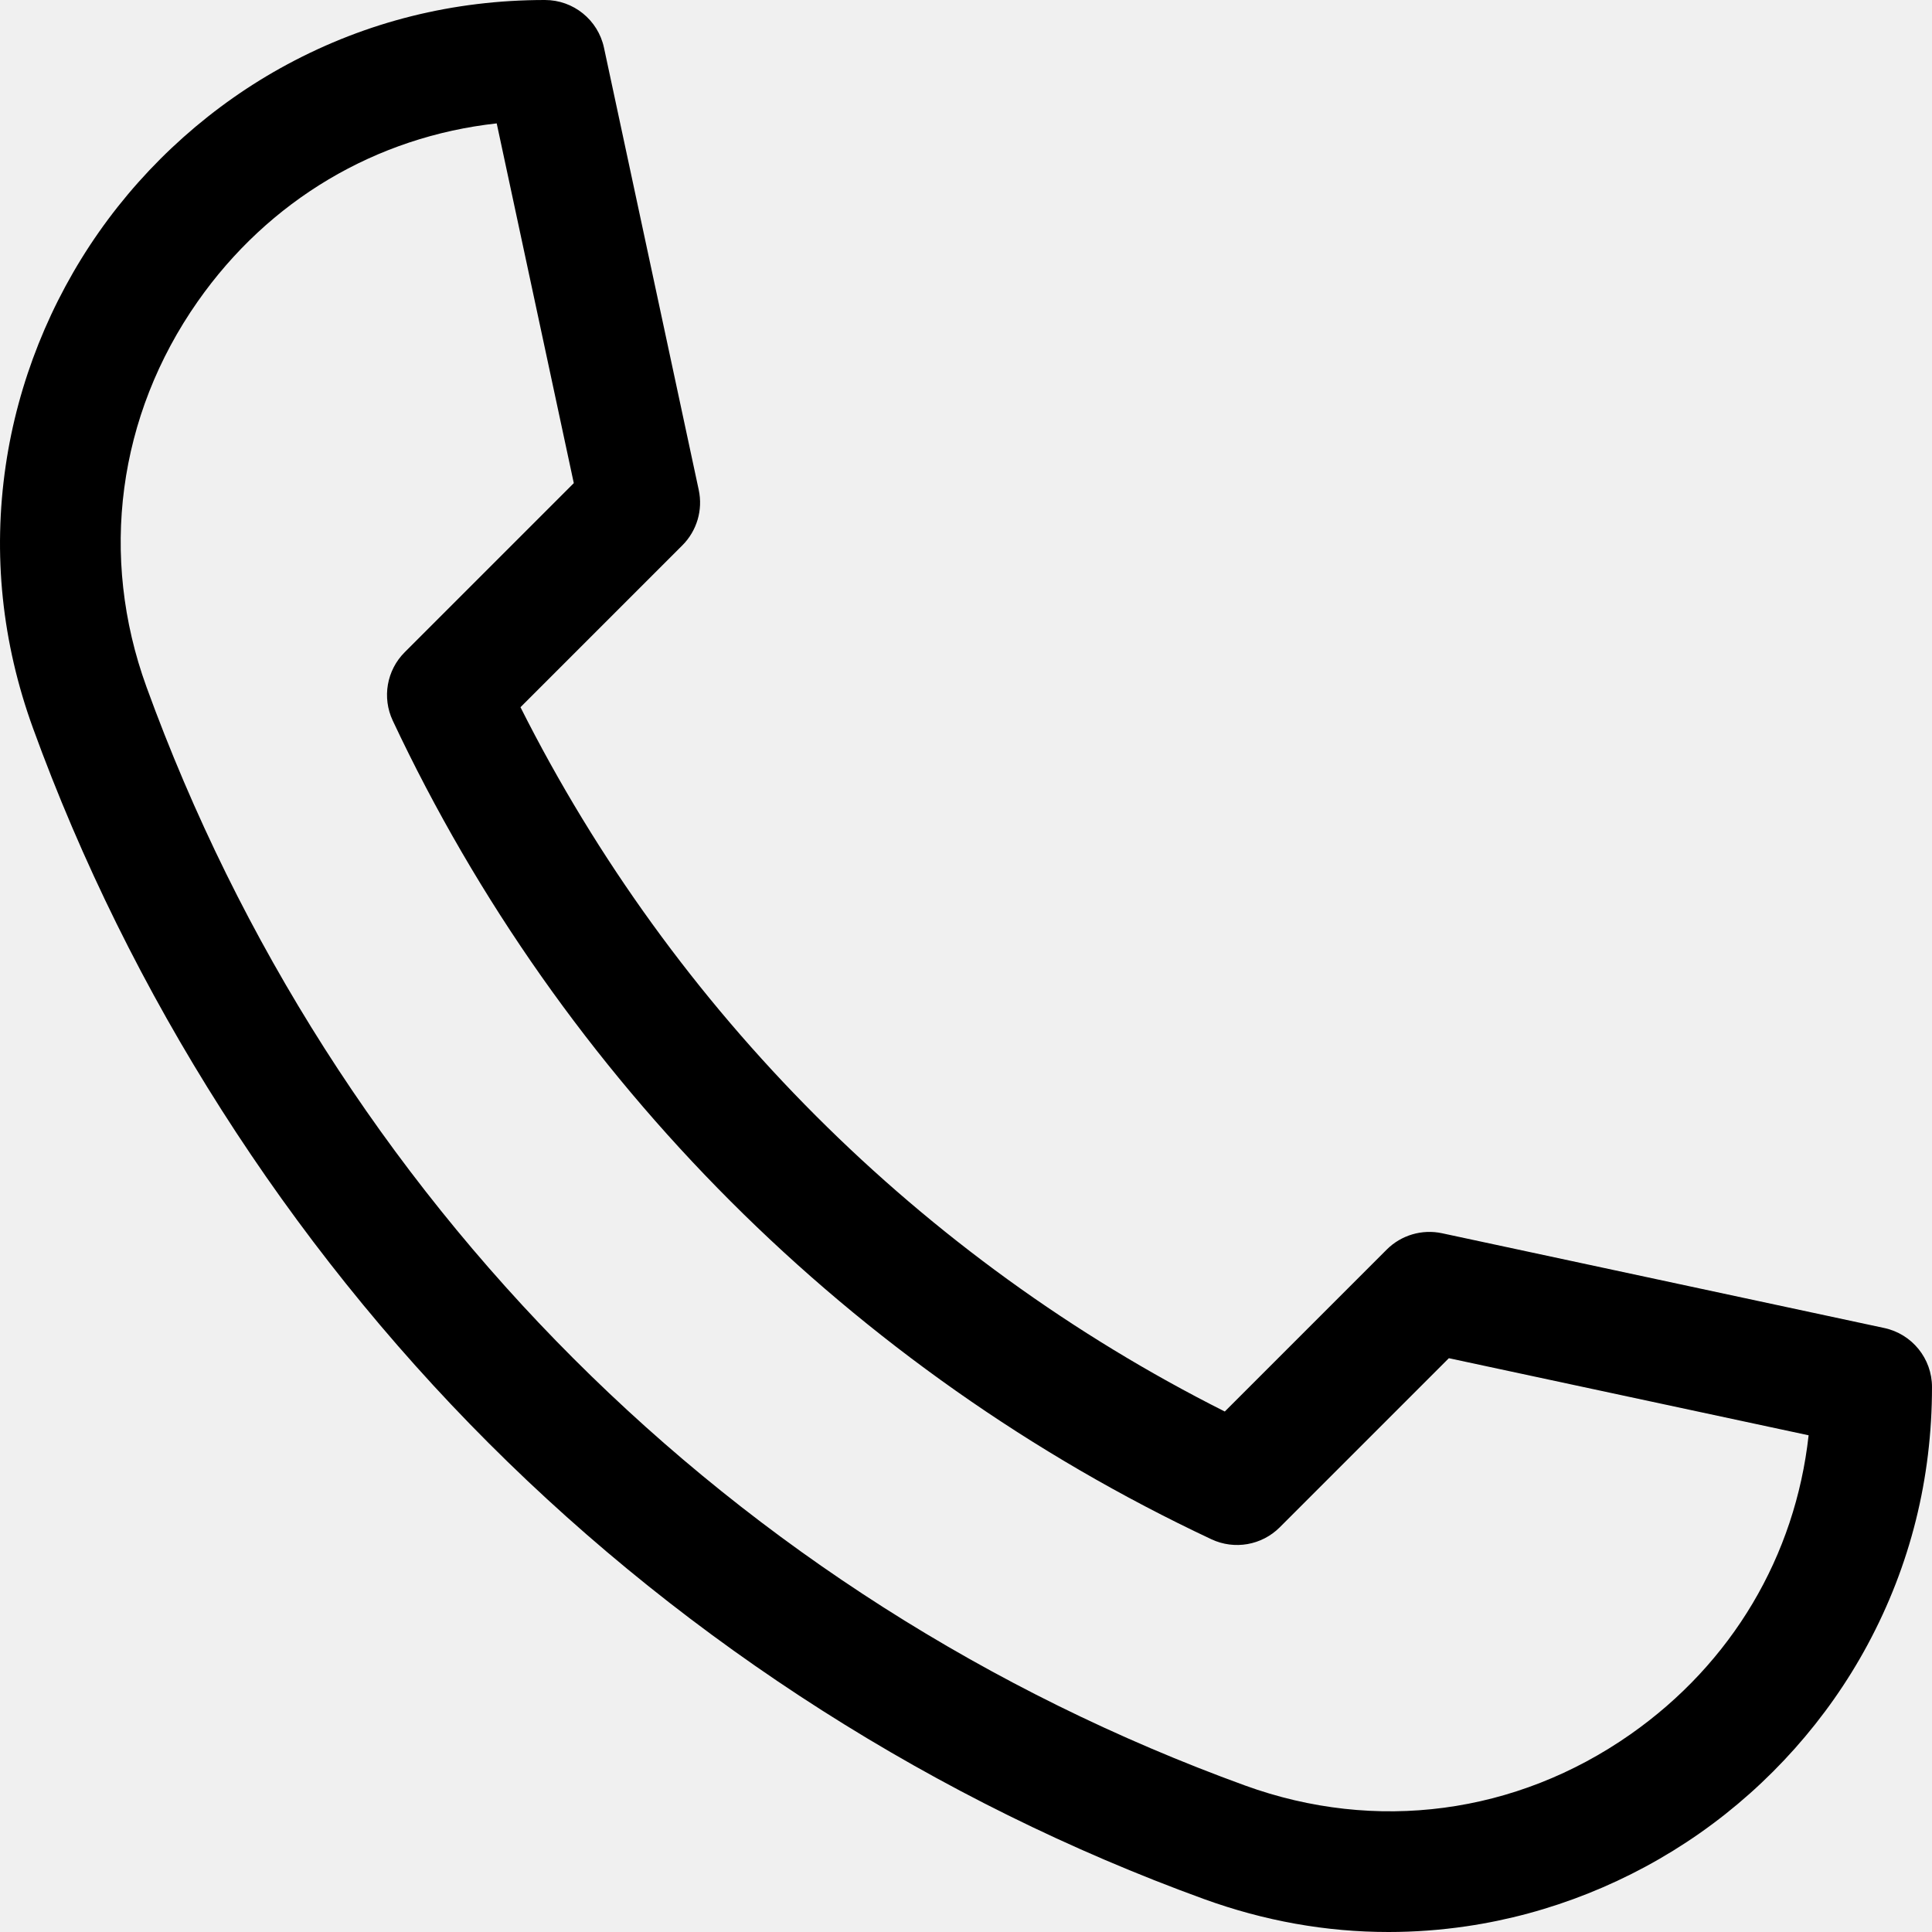
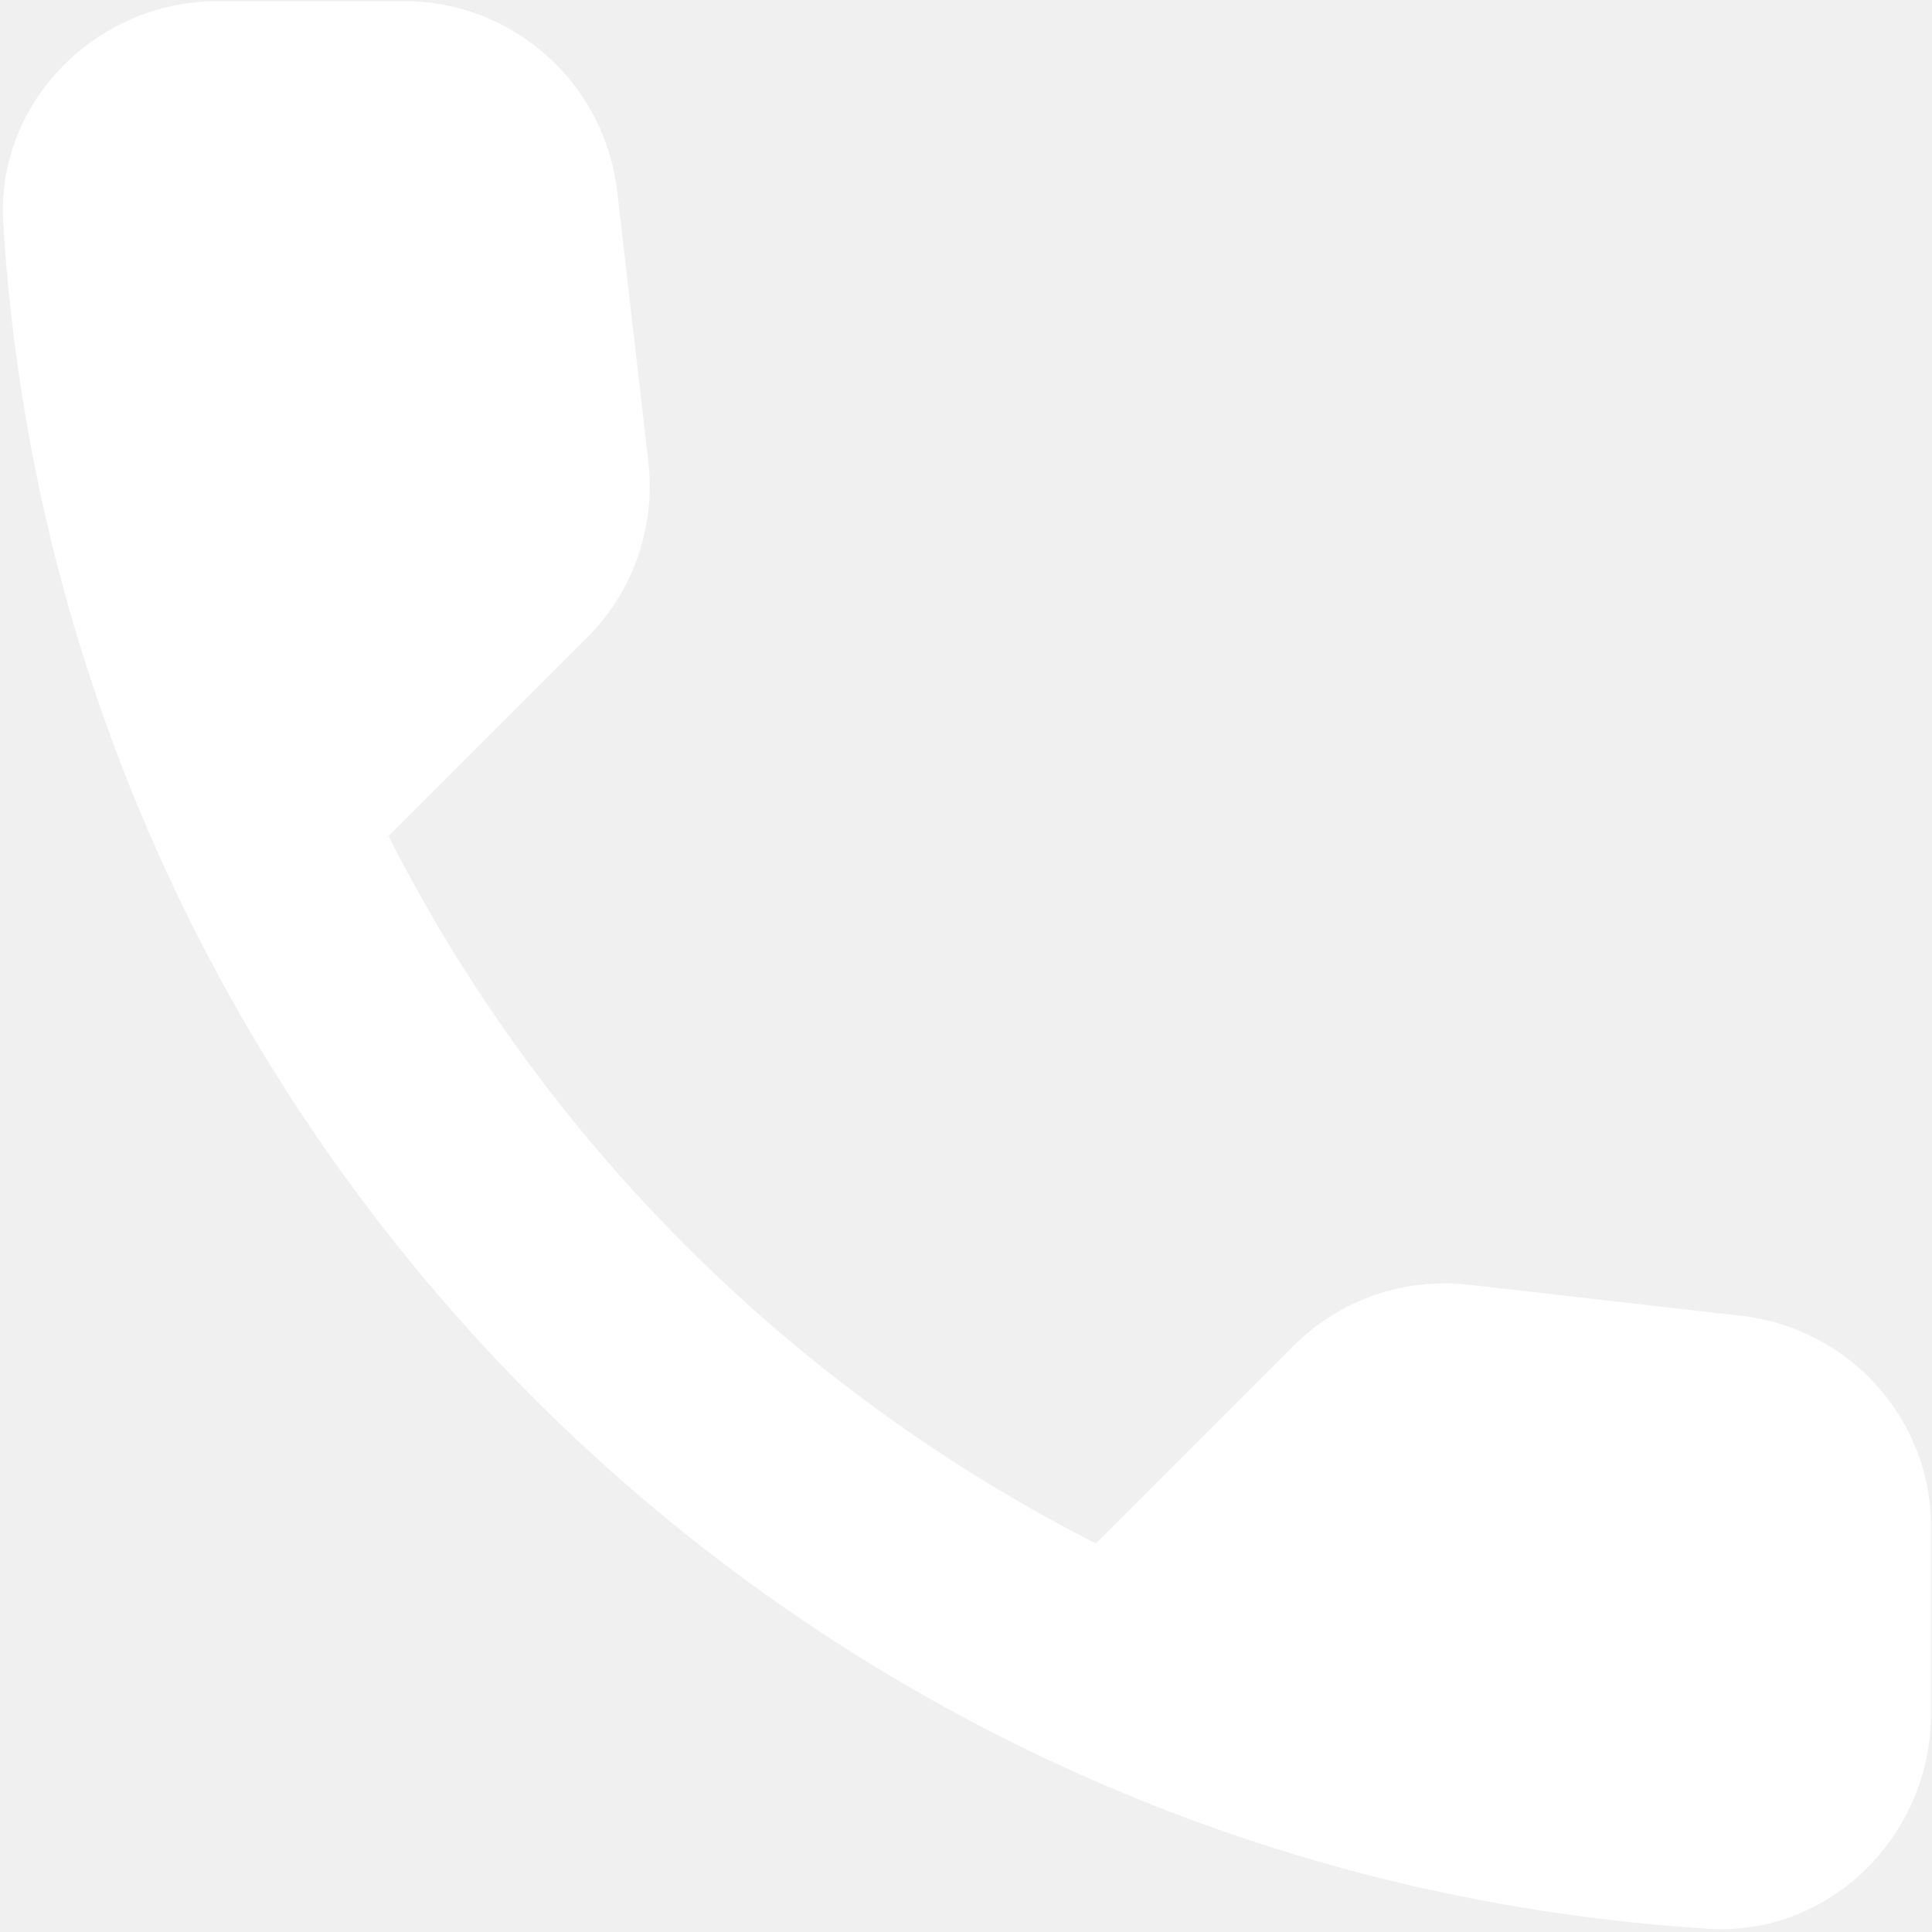
- <svg xmlns="http://www.w3.org/2000/svg" id="Layer_1" enable-background="new 0 0 512.021 512.021" height="512" viewBox="0 0 512.021 512.021" width="512">
-   <g>
-     <path d="m367.988 512.021c-16.528 0-32.916-2.922-48.941-8.744-70.598-25.646-136.128-67.416-189.508-120.795s-95.15-118.91-120.795-189.508c-8.241-22.688-10.673-46.108-7.226-69.612 3.229-22.016 11.757-43.389 24.663-61.809 12.963-18.501 30.245-33.889 49.977-44.5 21.042-11.315 44.009-17.053 68.265-17.053 7.544 0 14.064 5.271 15.645 12.647l25.114 117.199c1.137 5.307-.494 10.829-4.331 14.667l-42.913 42.912c40.482 80.486 106.17 146.174 186.656 186.656l42.912-42.913c3.838-3.837 9.361-5.466 14.667-4.331l117.199 25.114c7.377 1.581 12.647 8.101 12.647 15.645 0 24.256-5.738 47.224-17.054 68.266-10.611 19.732-25.999 37.014-44.5 49.977-18.419 12.906-39.792 21.434-61.809 24.663-6.899 1.013-13.797 1.518-20.668 1.519zm-236.349-479.321c-31.995 3.532-60.393 20.302-79.251 47.217-21.206 30.265-26.151 67.49-13.567 102.132 49.304 135.726 155.425 241.847 291.151 291.151 34.641 12.584 71.866 7.64 102.132-13.567 26.915-18.858 43.685-47.256 47.217-79.251l-95.341-20.43-44.816 44.816c-4.769 4.769-12.015 6.036-18.117 3.168-95.19-44.72-172.242-121.772-216.962-216.962-2.867-6.103-1.601-13.349 3.168-18.117l44.816-44.816z" />
+ <svg xmlns="http://www.w3.org/2000/svg" width="18px" height="18px" viewBox="0 0 18 18" version="1.1">
+   <g id="Icons" stroke="none" stroke-width="1" fill="none" fill-rule="evenodd">
+     <g id="Rounded" transform="translate(-749, -1263)">
+       <g id="Communication" transform="translate(100, 1162)">
+         <g id="-Round-/-Communication-/-phone" transform="translate(646, 98)">
+           <g>
+             <polygon id="Path" points="0 0 24 0 24 24 0 24" />
+             <path d="M19.23,15.26 L16.69,14.97 C16.08,14.9 15.48,15.11 15.05,15.54 L13.21,17.38 C10.38,15.94 8.06,13.63 6.62,10.79 L8.47,8.94 C8.9,8.51 9.11,7.91 9.04,7.3 L8.75,4.78 C8.63,3.77 7.78,3.01 6.76,3.01 L5.03,3.01 C3.9,3.01 2.96,3.95 3.03,5.08 C3.56,13.62 10.39,20.44 18.92,20.97 C20.05,21.04 20.99,20.1 20.99,18.97 L20.99,17.24 C21,16.23 20.24,15.38 19.23,15.26 Z" id="🔹Icon-Color" fill="#ffffff" />
+           </g>
+         </g>
+       </g>
+     </g>
  </g>
</svg>
